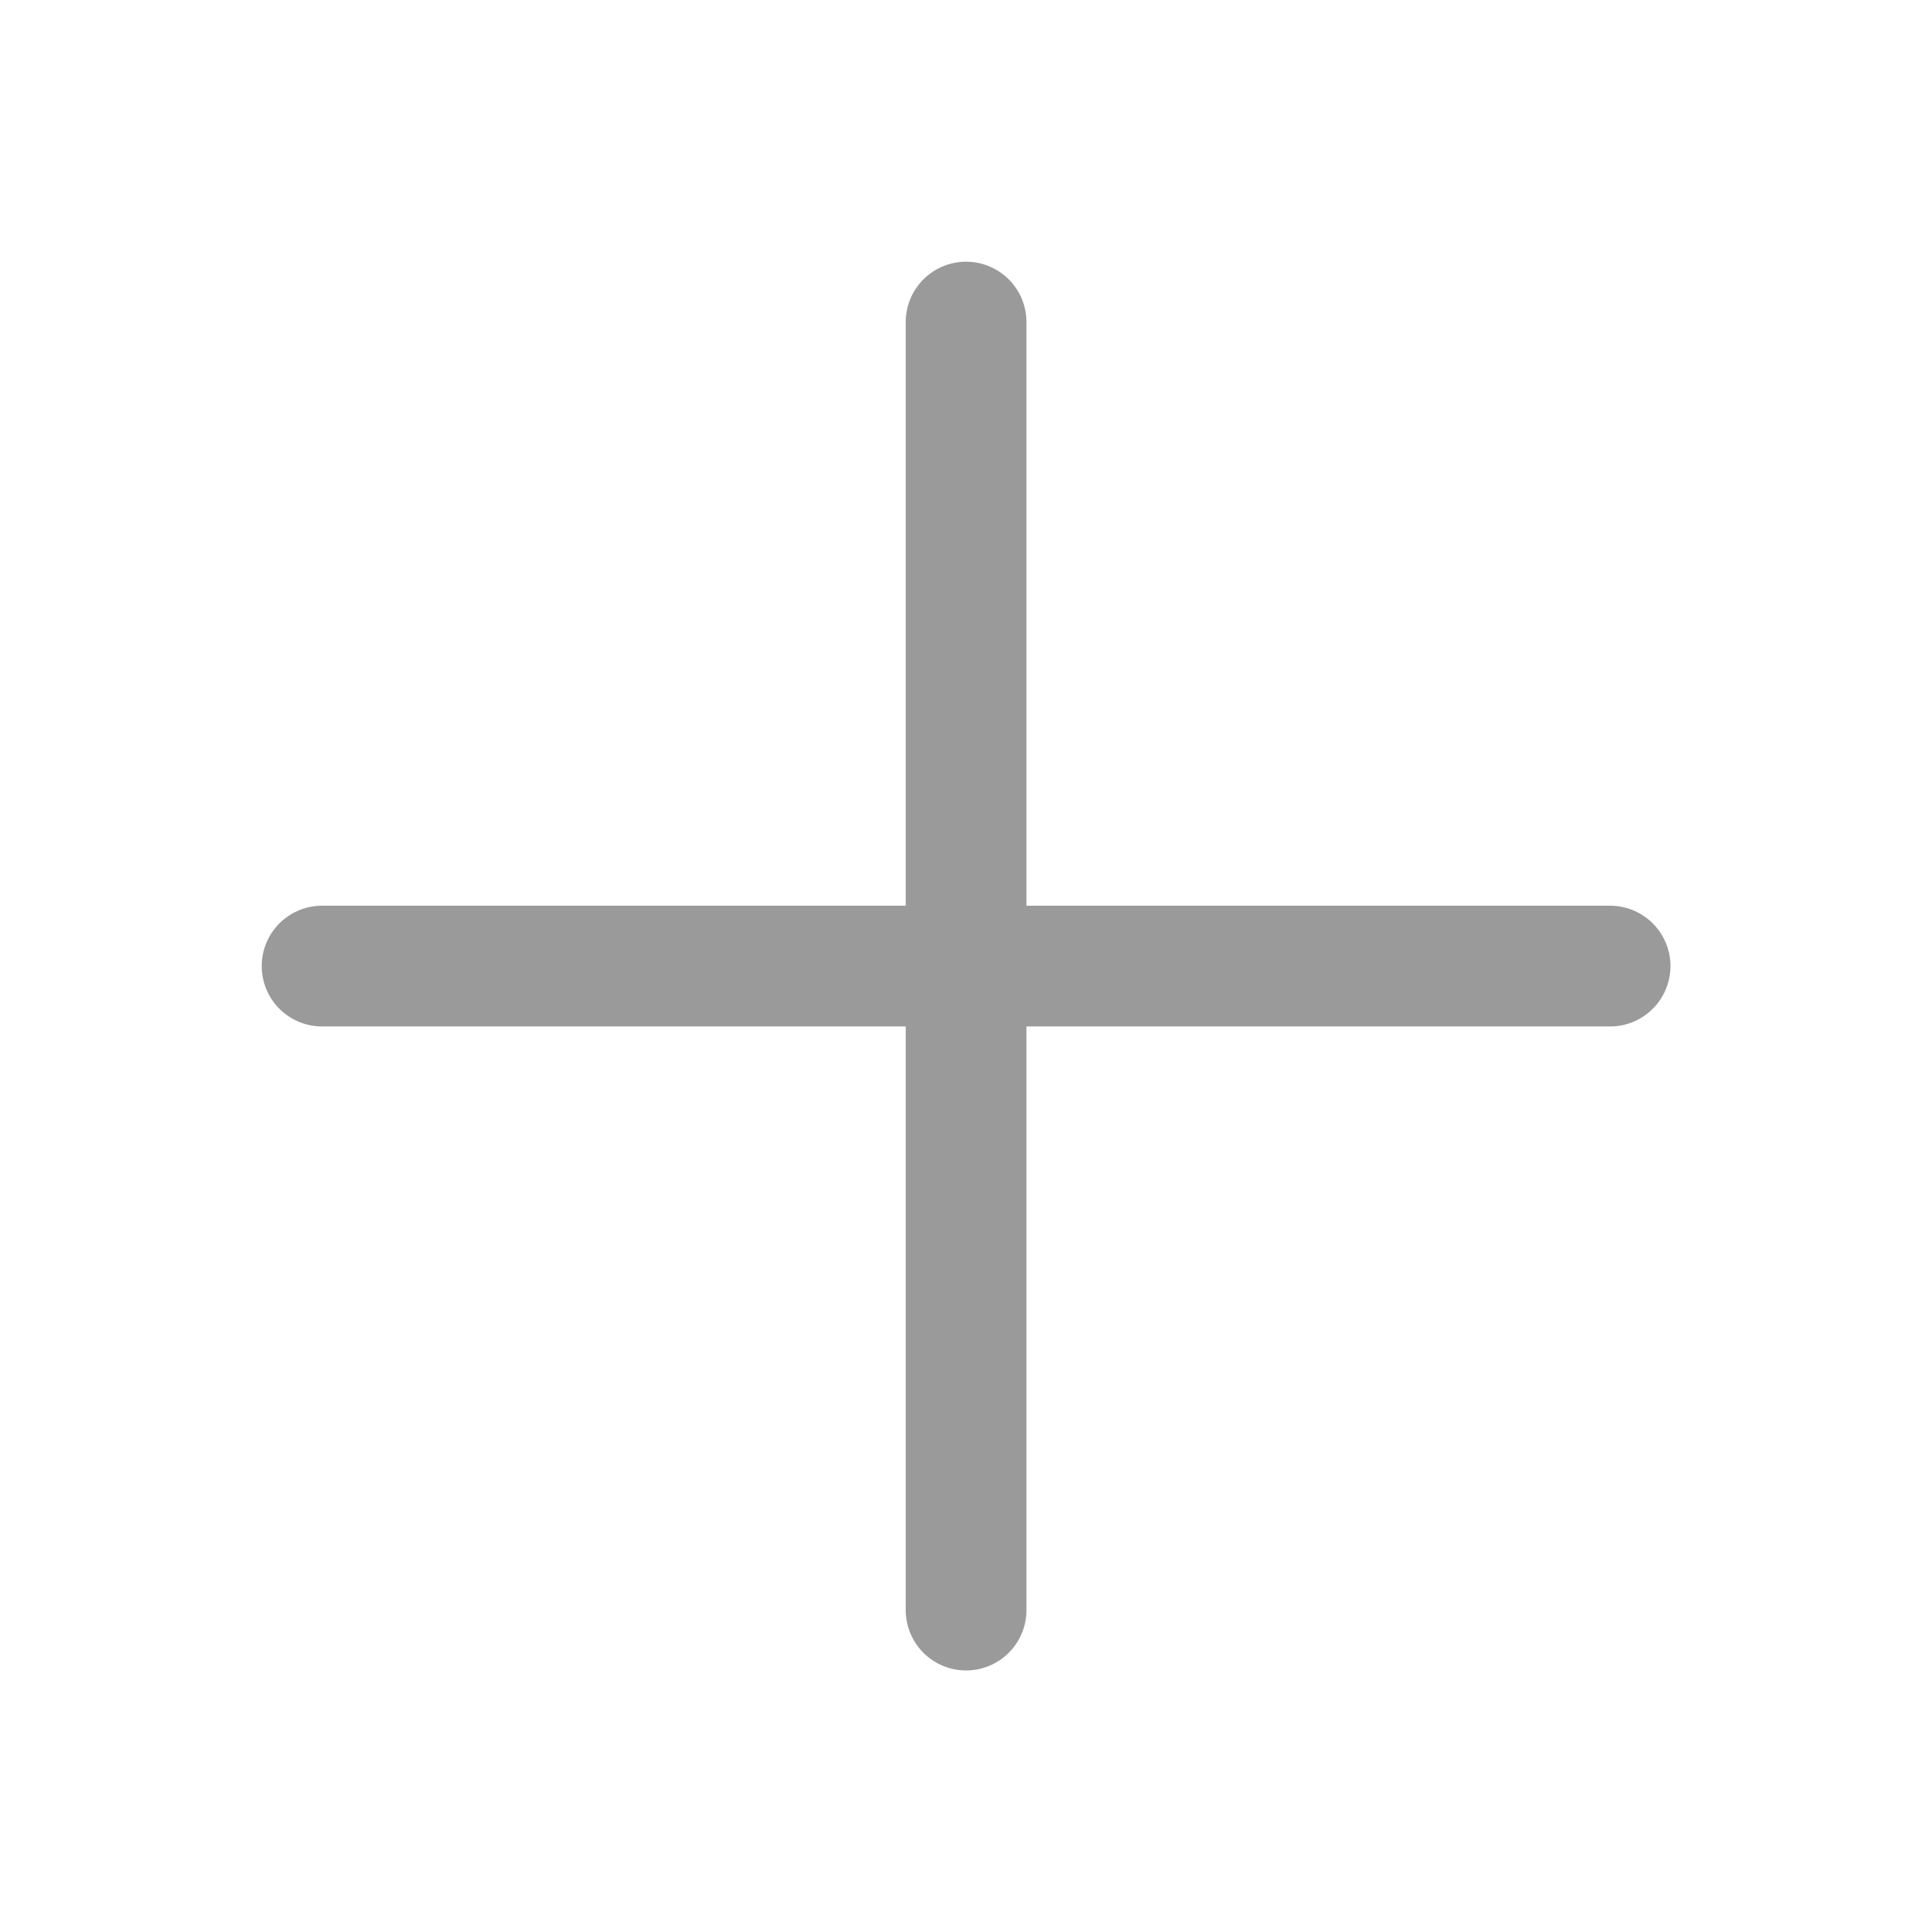
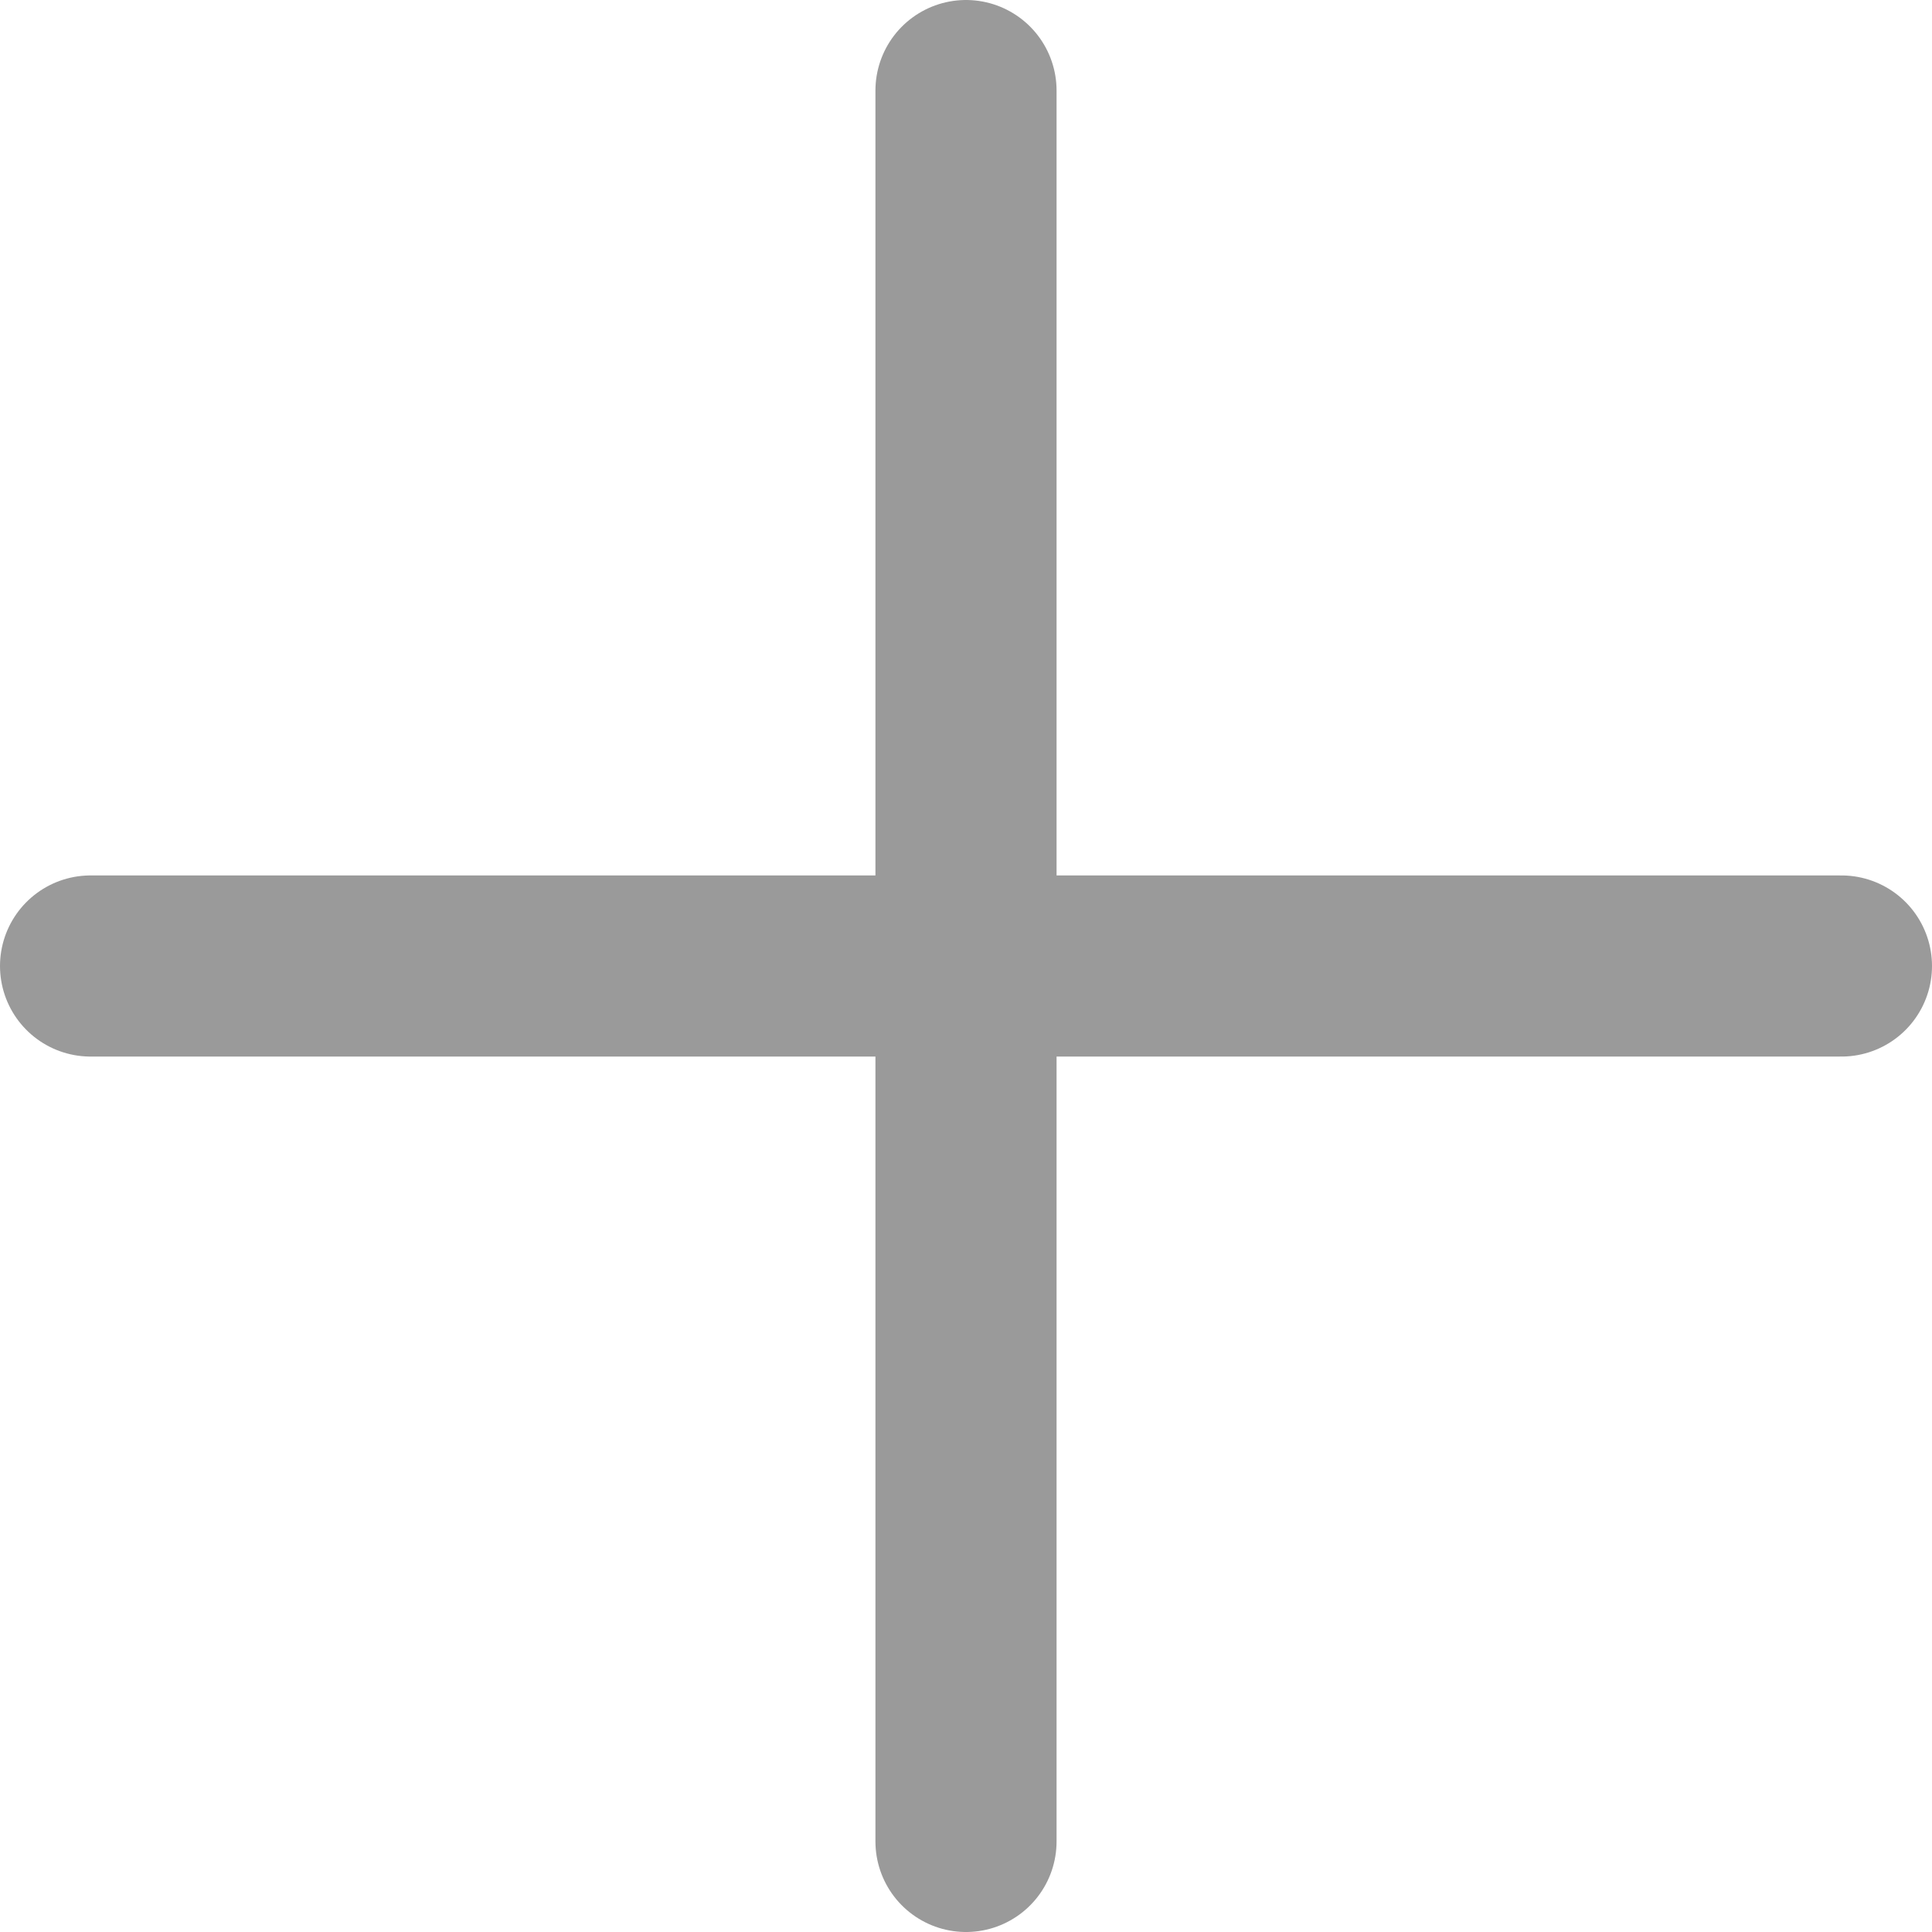
- <svg xmlns="http://www.w3.org/2000/svg" viewBox="0 0 24 24" fill="none" stroke="#9a9a9a" stroke-width="1.5" stroke-linecap="round" stroke-linejoin="round">
-   <path d="M12.001 4.001V20.001" stroke-linecap="round" stroke-linejoin="round" stroke-width="1.5" y="0" />
-   <path d="M20.001 12.001L4.001 12.001" stroke-linecap="round" stroke-linejoin="round" stroke-width="1.5" y="1" />
+ <svg xmlns="http://www.w3.org/2000/svg" viewBox="0 0 16 16" fill="none" stroke="#9a9a9a" stroke-width="1.5" stroke-linecap="round" stroke-linejoin="round">
+   <path d="M.75 8h14.5M8 .75v14.5" />
</svg>
